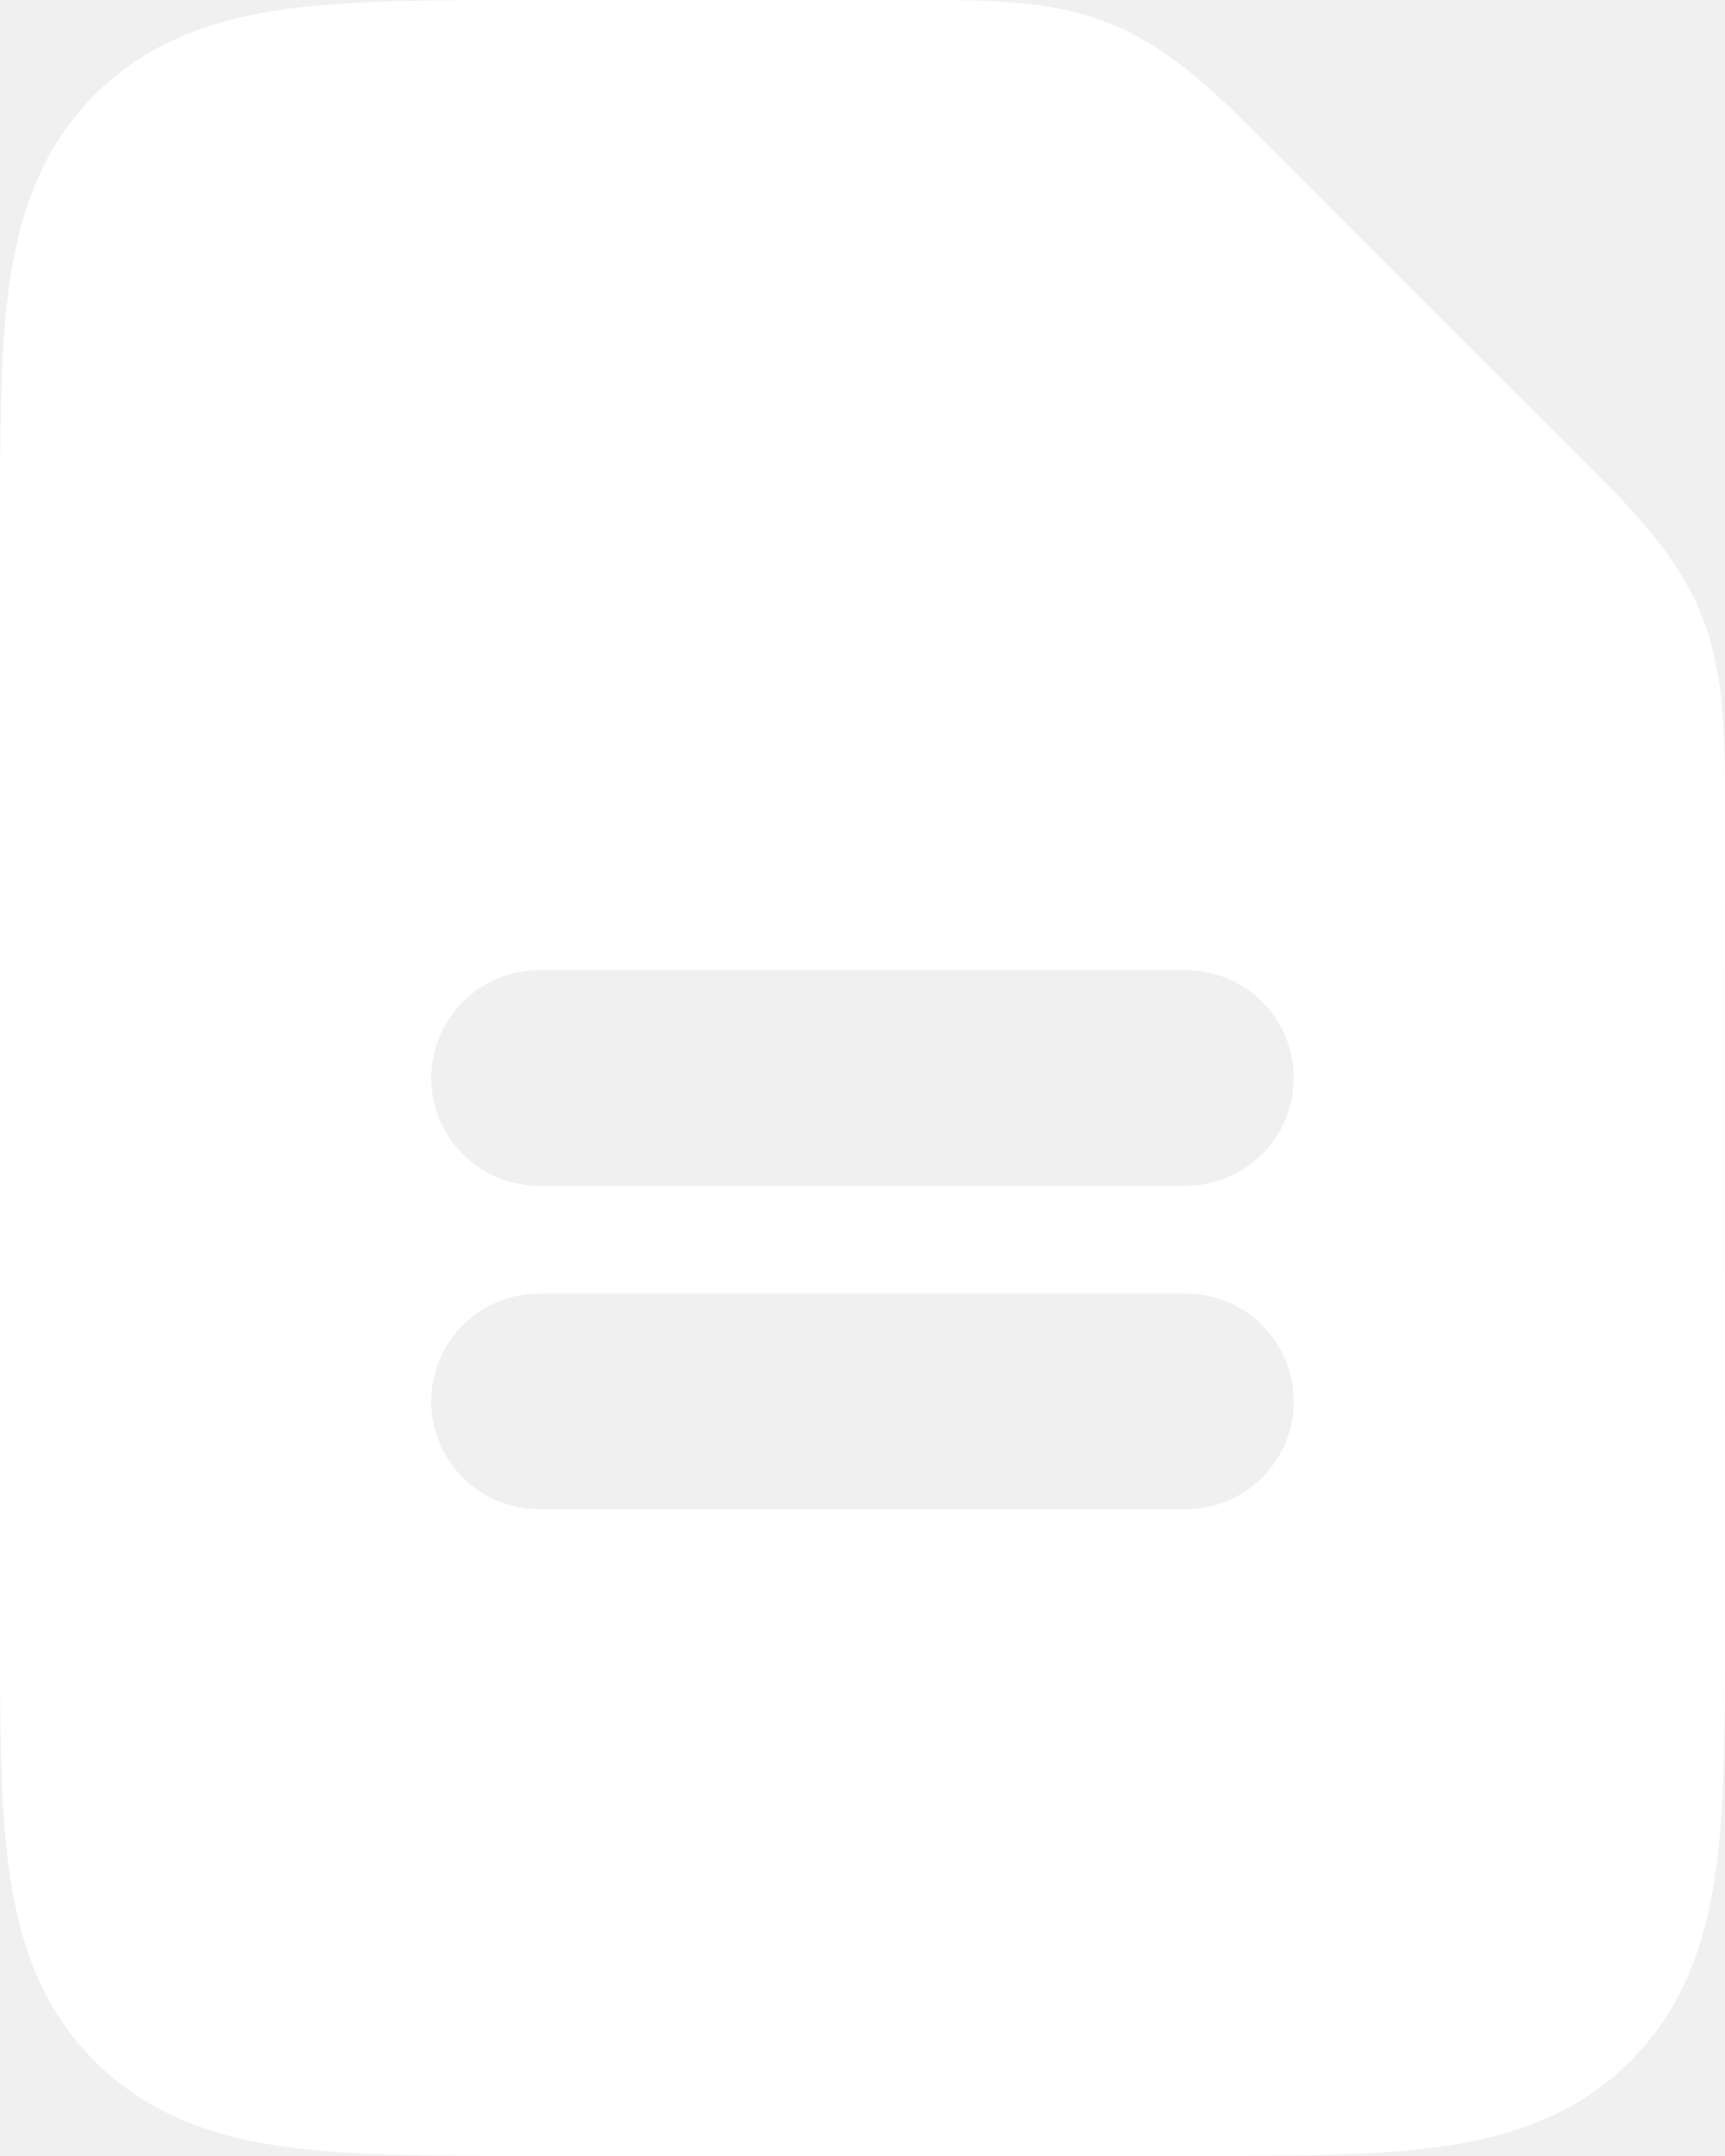
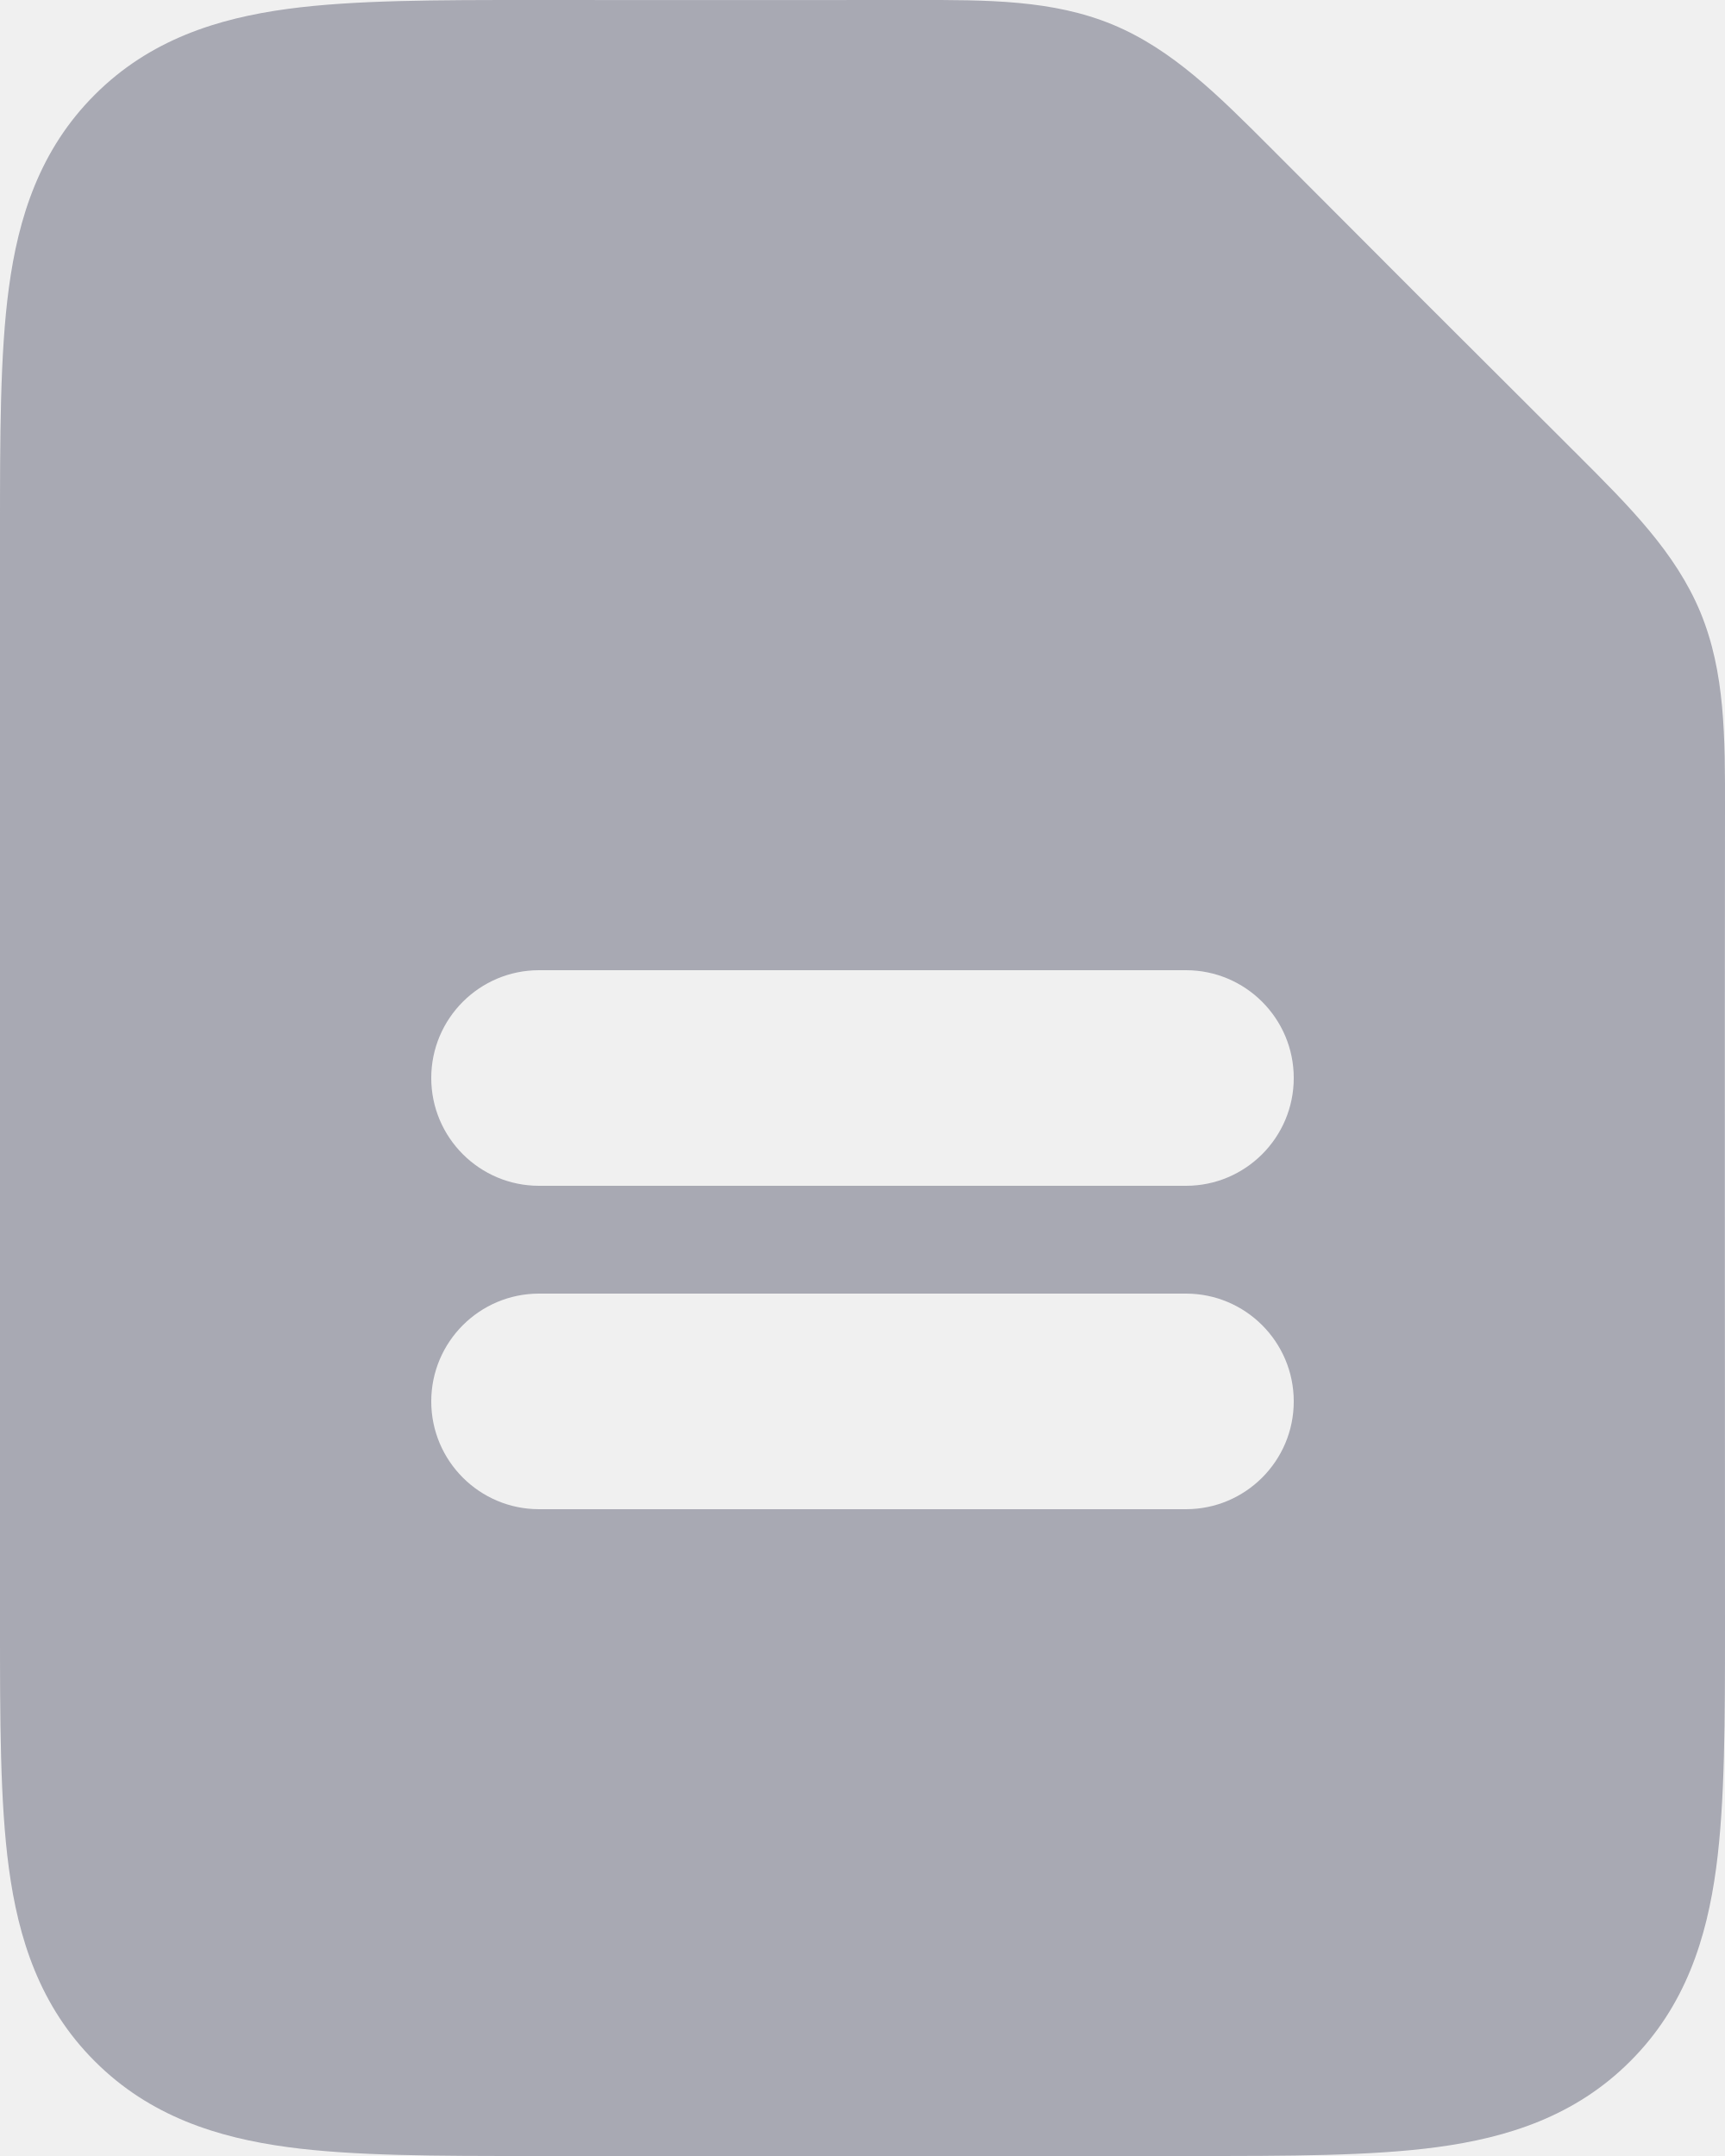
<svg xmlns="http://www.w3.org/2000/svg" width="16" height="20" viewBox="0 0 16 20" fill="none">
-   <path fillRule="evenodd" clipRule="evenodd" d="M5 9C4.448 9 4 9.448 4 10C4 10.552 4.448 11 5 11H11C11.552 11 12 10.552 12 10C12 9.448 11.552 9 11 9H5ZM5 12C4.448 12 4 12.448 4 13C4 13.552 4.448 14 5 14H11C11.552 14 12 13.552 12 13C12 12.448 11.552 12 11 12H5ZM8.482 -0C9.161 -0.001 9.763 -0.002 10.32 0.228C10.876 0.459 11.301 0.886 11.781 1.366C12.73 2.319 13.681 3.27 14.634 4.219C15.114 4.699 15.541 5.124 15.772 5.68C16.002 6.237 16.001 6.839 16 7.518C15.996 10.034 16 12.55 16 15.066C16 15.952 16 16.716 15.918 17.328C15.83 17.983 15.631 18.612 15.121 19.121C14.612 19.631 13.983 19.83 13.328 19.918C12.716 20 11.952 20 11.066 20H4.934C4.048 20 3.284 20 2.672 19.918C2.017 19.83 1.388 19.631 0.879 19.121C0.369 18.612 0.17 17.983 0.082 17.328C-9.0301e-05 16.716 -4.73894e-05 15.952 2.44012e-06 15.066L5.30115e-06 5C5.30115e-06 4.978 4.10905e-06 4.956 2.91696e-06 4.934C-4.67933e-05 4.048 -8.95858e-05 3.284 0.082 2.672C0.17 2.017 0.369 1.388 0.879 0.879C1.388 0.369 2.017 0.17 2.672 0.082C3.284 -5.91204e-05 4.048 -1.63261e-05 4.934 3.35034e-05C6.117 9.79675e-05 7.299 0.002 8.482 -0Z" fill="#fff" />
+   <path fillRule="evenodd" clipRule="evenodd" d="M5 9C4.448 9 4 9.448 4 10C4 10.552 4.448 11 5 11H11C11.552 11 12 10.552 12 10C12 9.448 11.552 9 11 9H5ZM5 12C4.448 12 4 12.448 4 13C4 13.552 4.448 14 5 14H11C11.552 14 12 13.552 12 13C12 12.448 11.552 12 11 12H5ZM8.482 -0C9.161 -0.001 9.763 -0.002 10.32 0.228C10.876 0.459 11.301 0.886 11.781 1.366C12.73 2.319 13.681 3.27 14.634 4.219C15.114 4.699 15.541 5.124 15.772 5.68C16.002 6.237 16.001 6.839 16 7.518C15.996 10.034 16 12.55 16 15.066C16 15.952 16 16.716 15.918 17.328C15.83 17.983 15.631 18.612 15.121 19.121C14.612 19.631 13.983 19.83 13.328 19.918C12.716 20 11.952 20 11.066 20H4.934C4.048 20 3.284 20 2.672 19.918C2.017 19.83 1.388 19.631 0.879 19.121C0.369 18.612 0.17 17.983 0.082 17.328C-9.0301e-05 16.716 -4.73894e-05 15.952 2.44012e-06 15.066L5.30115e-06 5C5.30115e-06 4.978 4.10905e-06 4.956 2.91696e-06 4.934C-4.67933e-05 4.048 -8.95858e-05 3.284 0.082 2.672C0.17 2.017 0.369 1.388 0.879 0.879C1.388 0.369 2.017 0.17 2.672 0.082C3.284 -5.91204e-05 4.048 -1.63261e-05 4.934 3.35034e-05C6.117 9.79675e-05 7.299 0.002 8.482 -0Z" fill="#a8a9b3" />
</svg>
